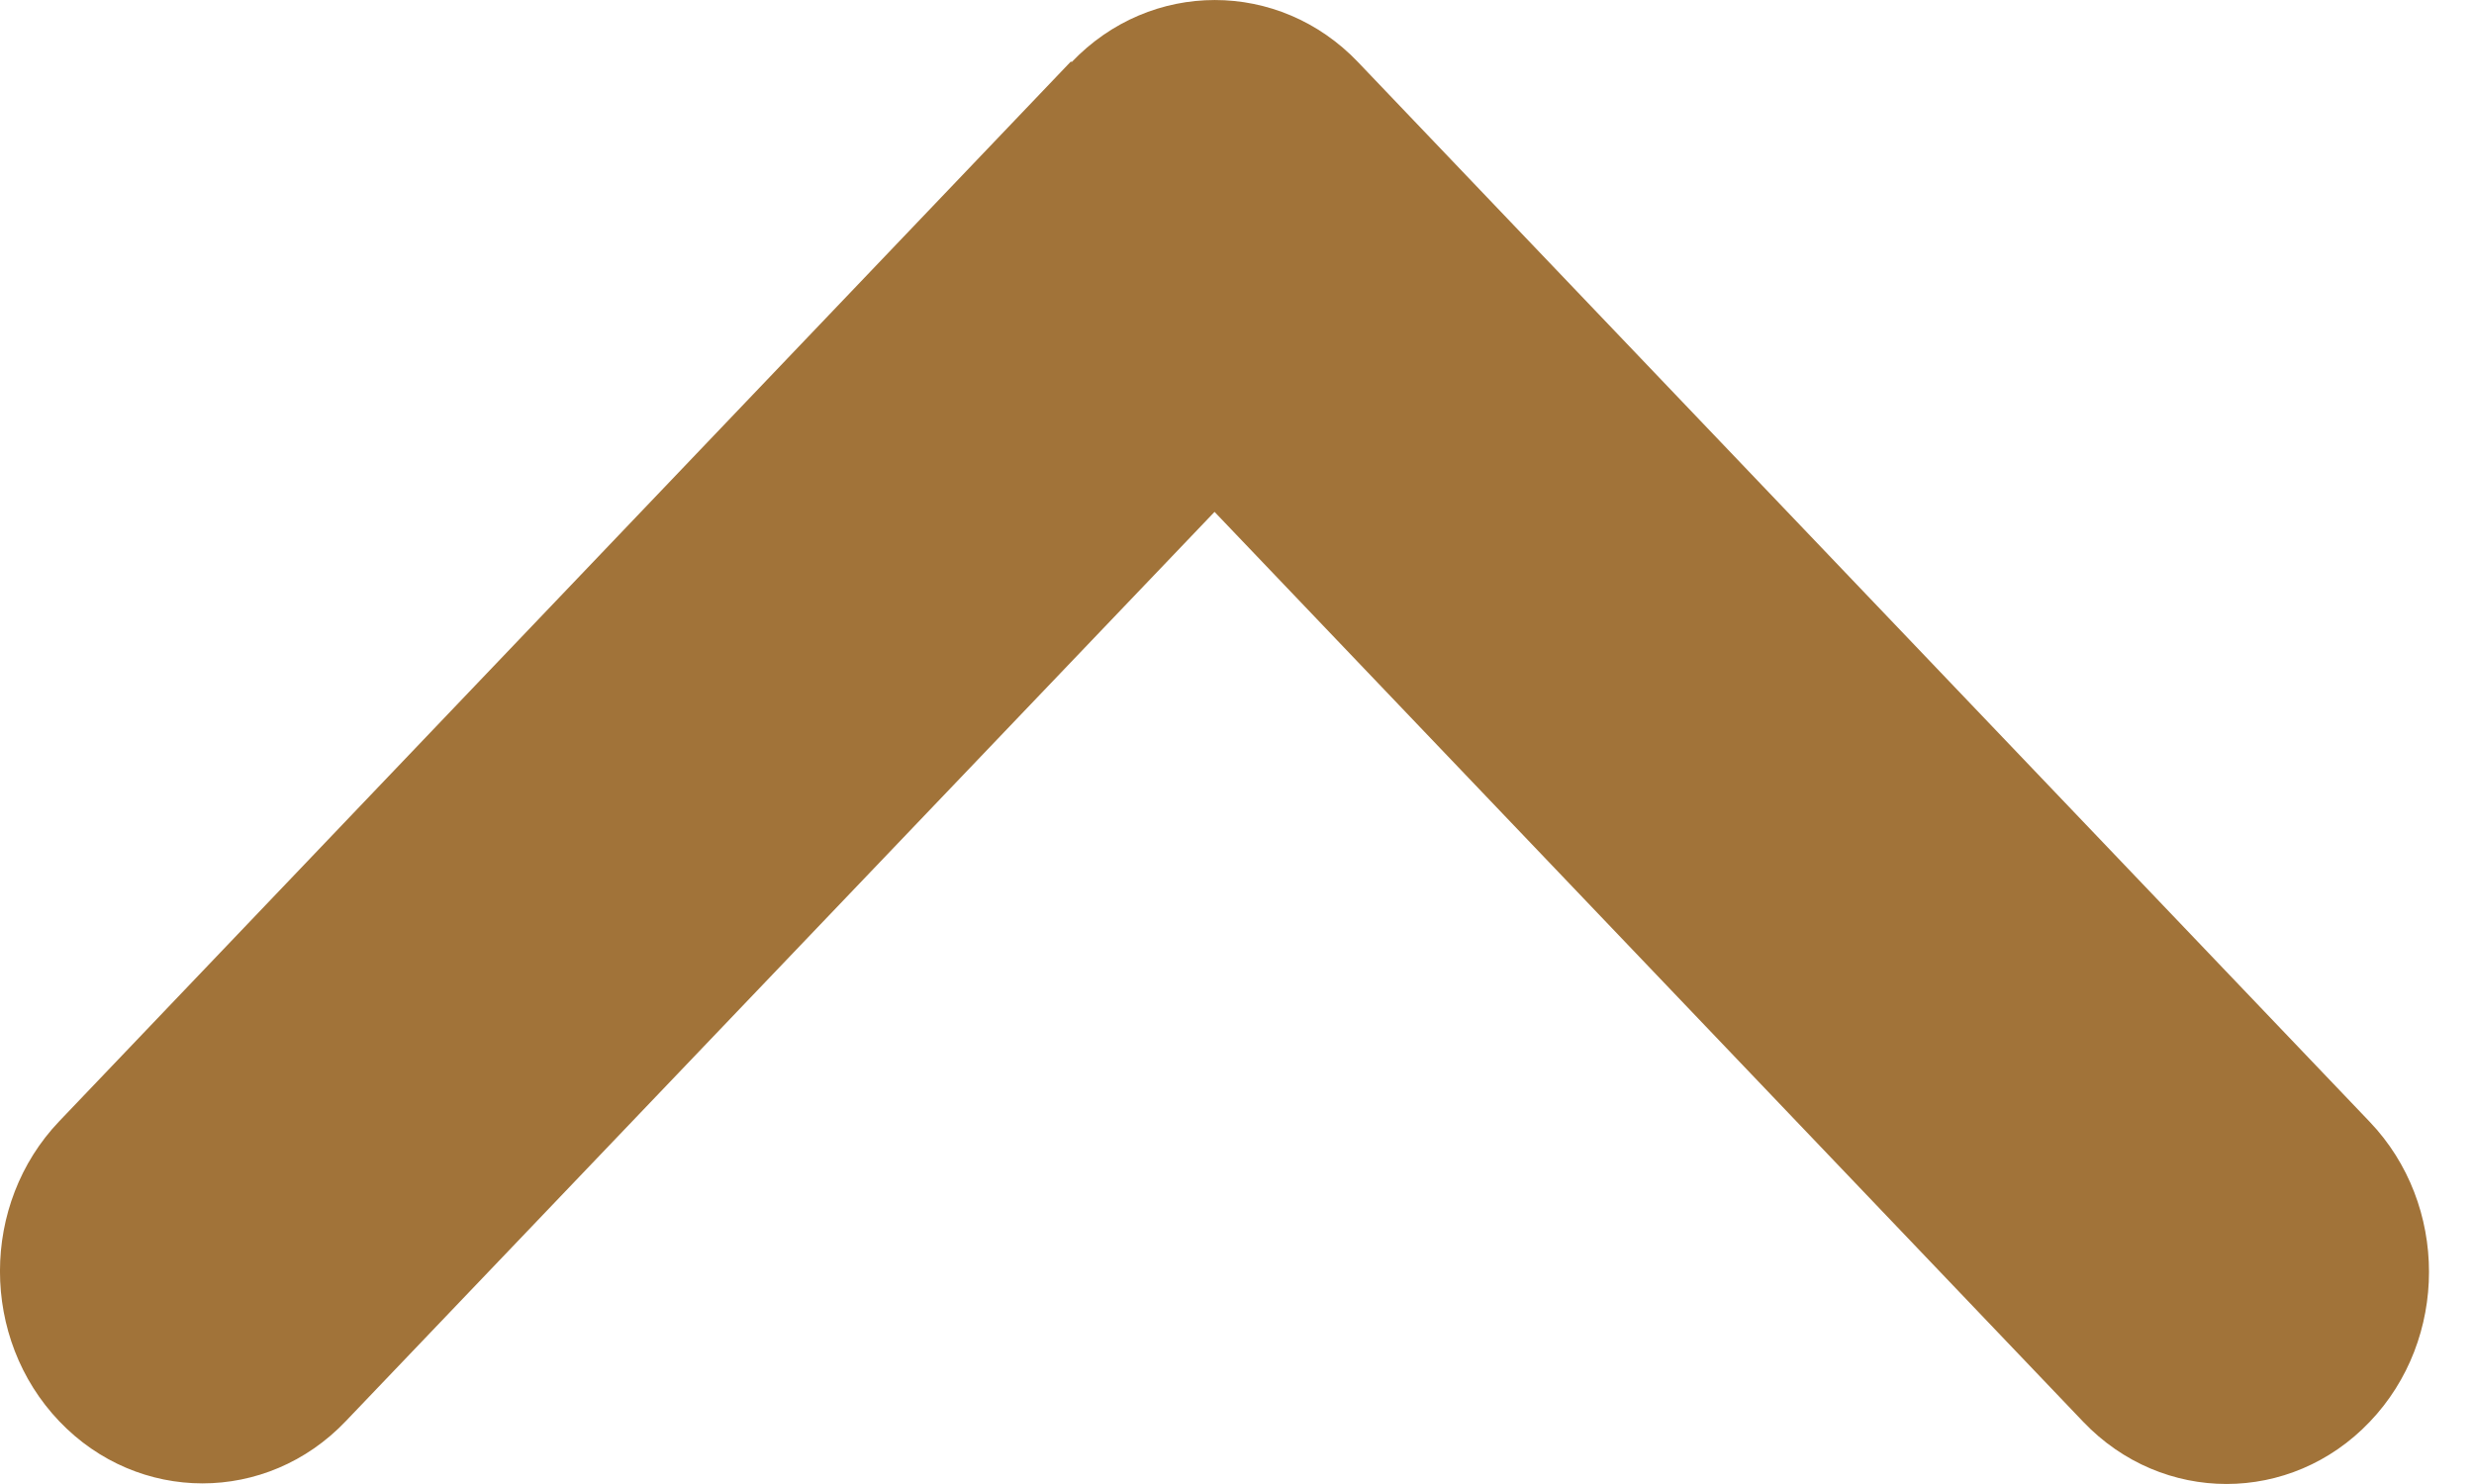
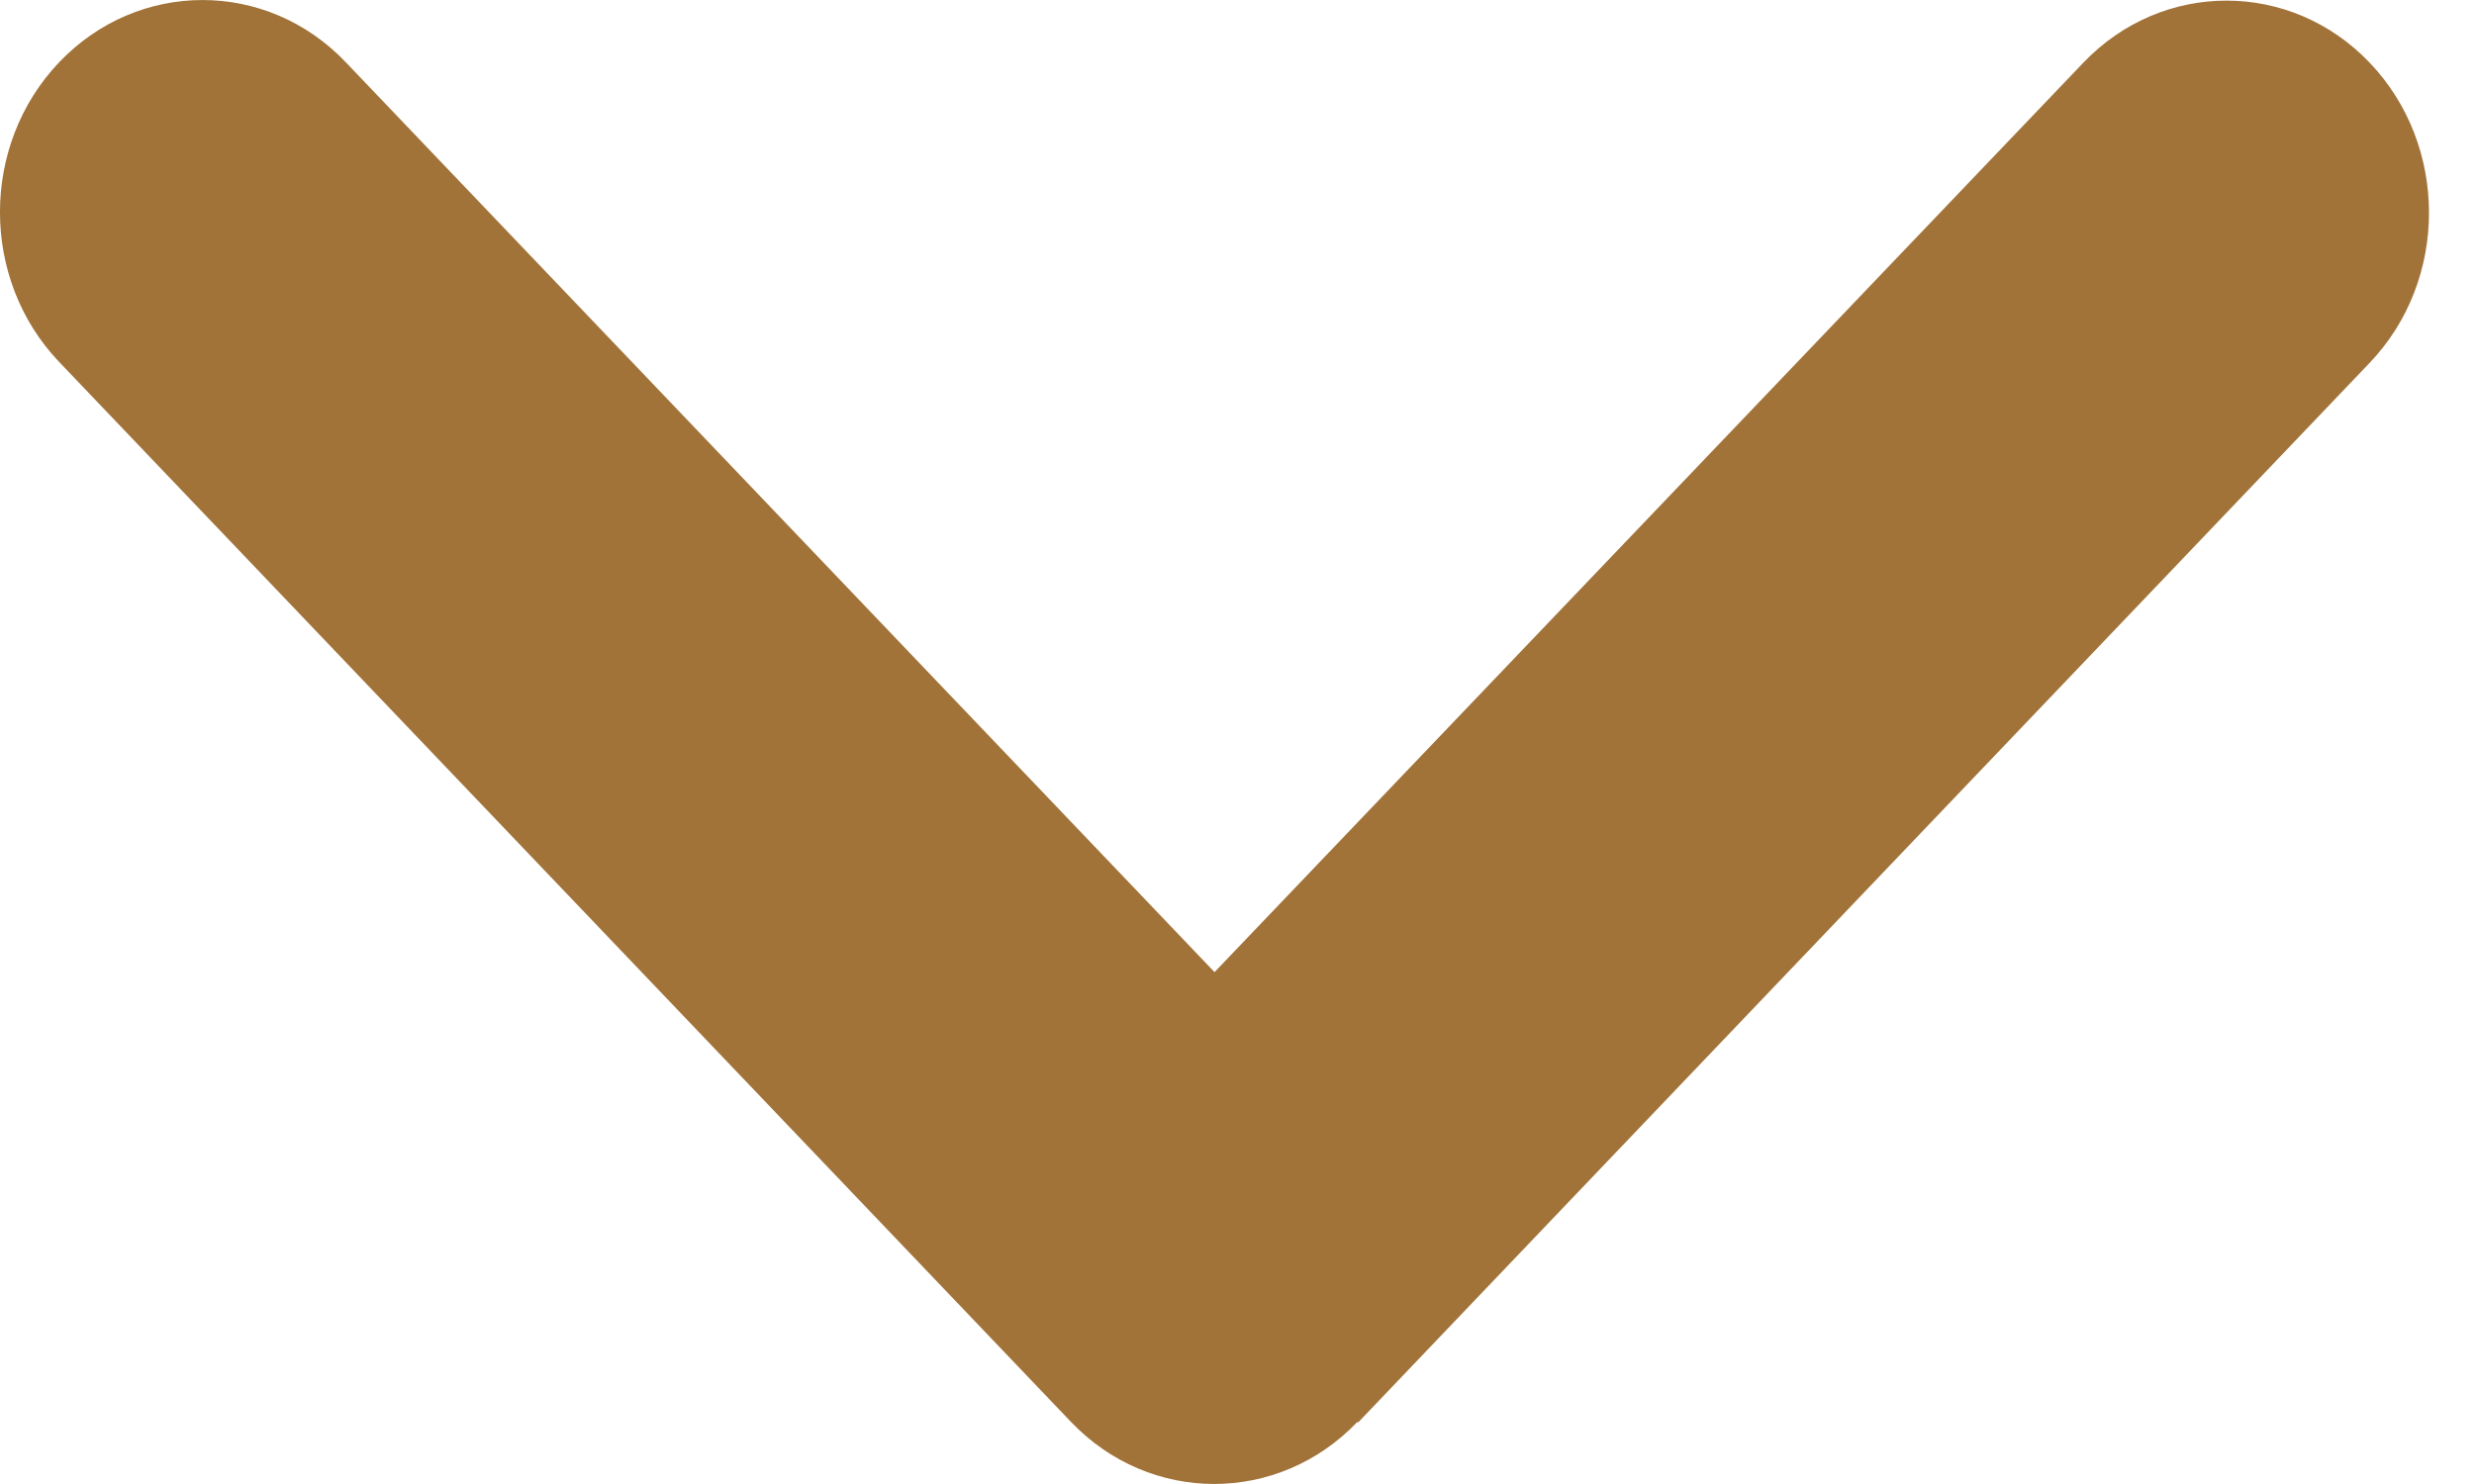
<svg xmlns="http://www.w3.org/2000/svg" width="25" height="15" viewBox="0 0 25 15" fill="none">
-   <path d="M10.829 0.628C11.627 -0.209 12.925 -0.209 13.723 0.628L23.946 11.339C24.745 12.176 24.745 13.536 23.946 14.372C23.148 15.209 21.851 15.209 21.052 14.372L12.273 5.174L3.493 14.366C2.695 15.203 1.398 15.203 0.599 14.366C-0.2 13.529 -0.2 12.17 0.599 11.333L10.822 0.621L10.829 0.628Z" fill="#A17339" />
+   <path d="M13.717 14.372C12.918 15.209 11.621 15.209 10.822 14.372L0.599 3.66C-0.2 2.824 -0.2 1.465 0.599 0.628C1.398 -0.209 2.695 -0.209 3.493 0.628L12.273 9.826L21.052 0.634C21.851 -0.203 23.148 -0.203 23.946 0.634C24.745 1.471 24.745 2.83 23.946 3.667L13.723 14.379L13.717 14.372Z" fill="#A17339" />
</svg>
